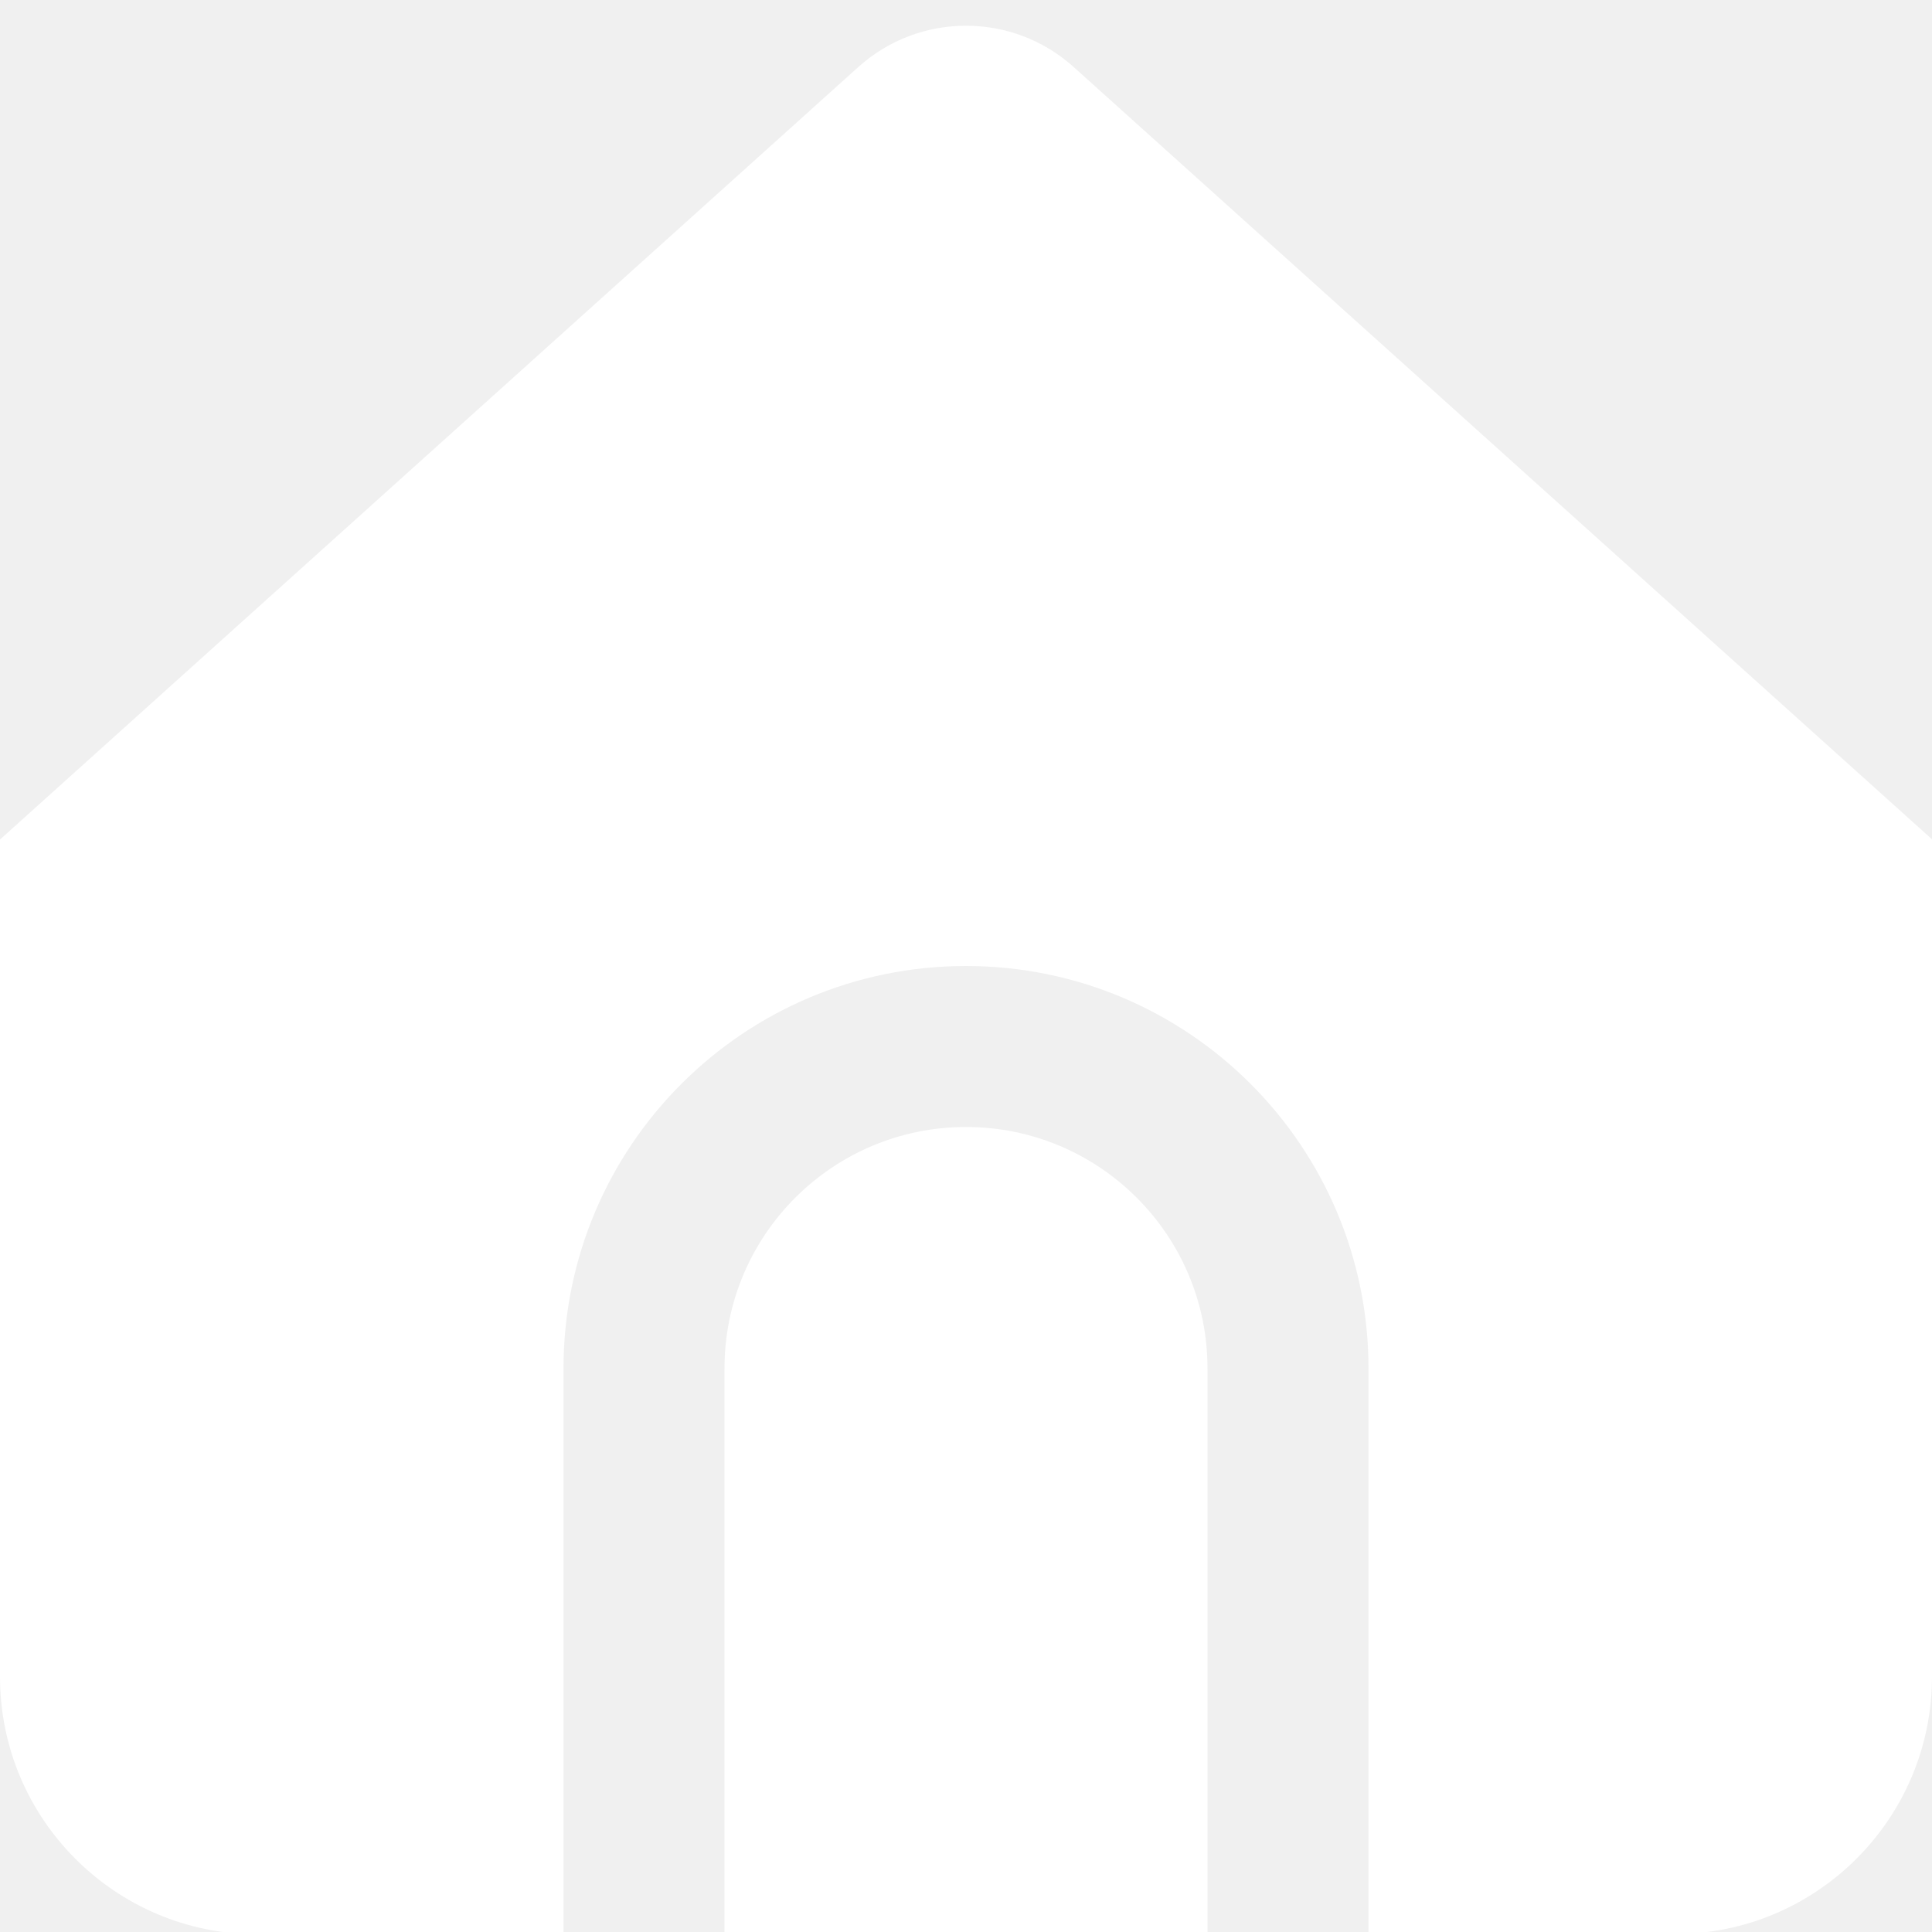
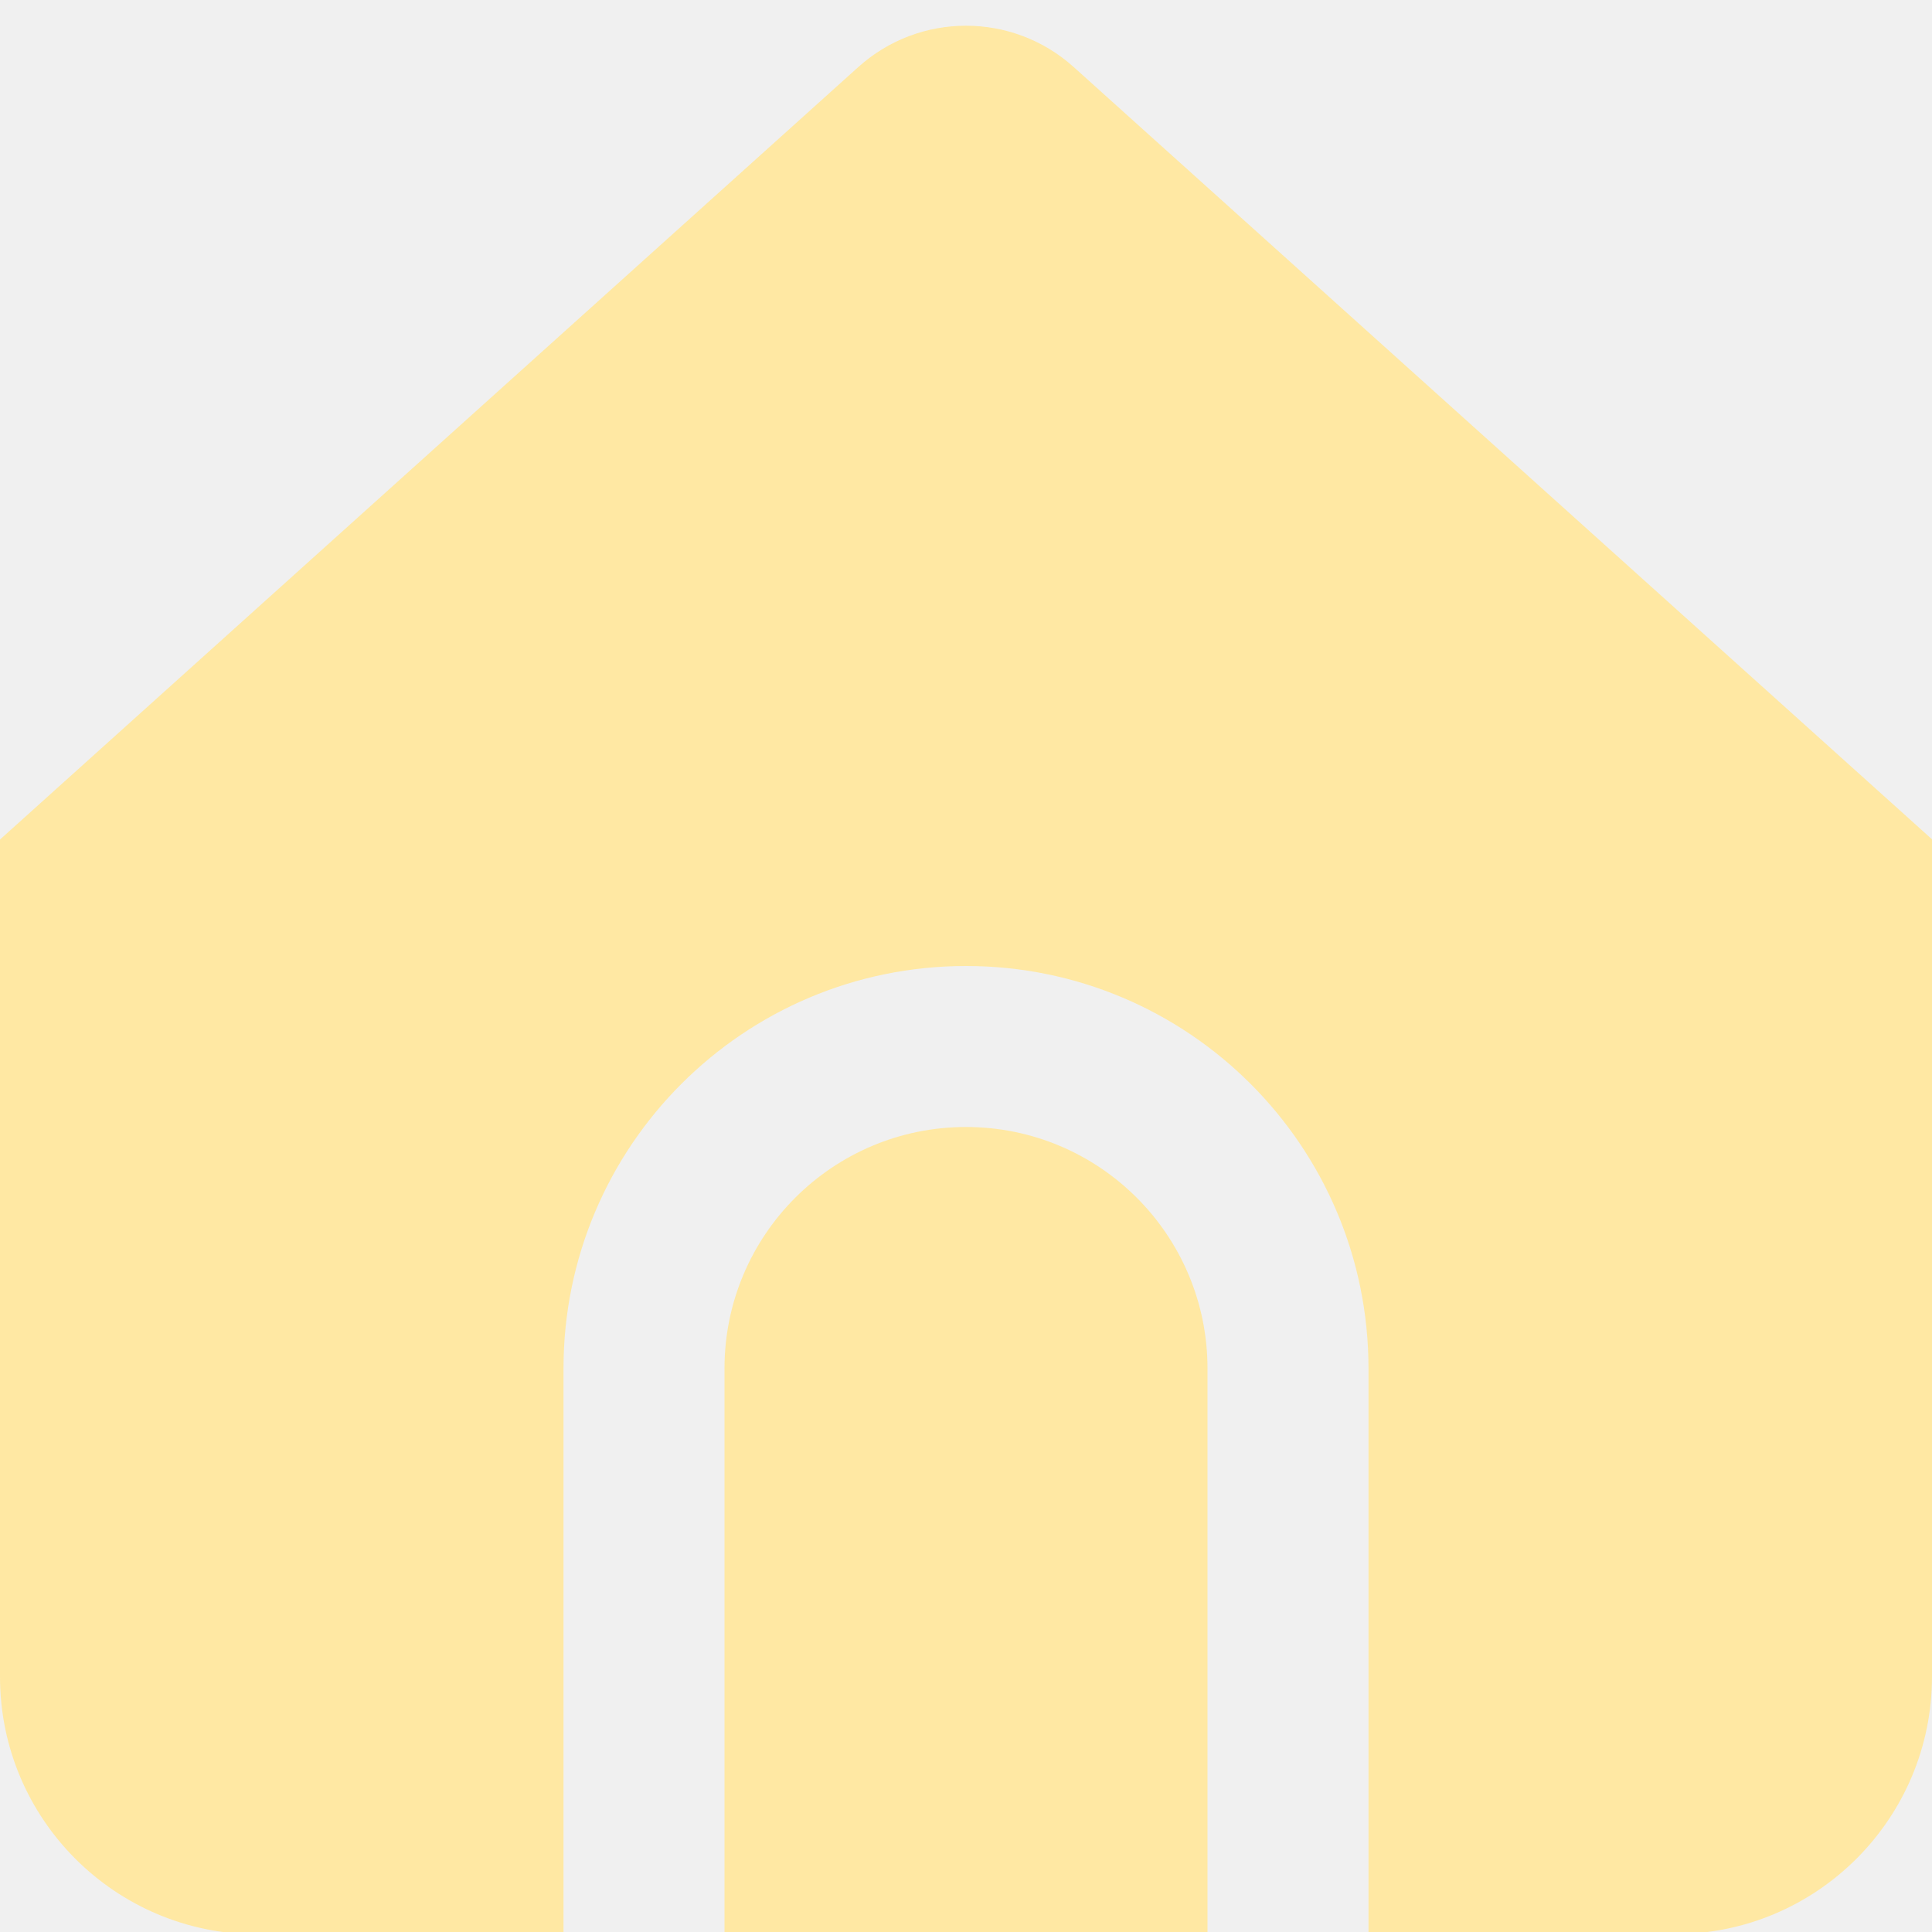
- <svg xmlns="http://www.w3.org/2000/svg" id="Layer_1" data-name="Layer 1" viewBox="0 0 24 24" width="512" height="512" fill="white">
+ <svg xmlns="http://www.w3.org/2000/svg" id="Layer_1" data-name="Layer 1" viewBox="0 0 24 24" width="512" height="512" fill="rgba(255, 232, 163, 1)">
  <path d="M12,14a3,3,0,0,0-3,3v7.026h6V17A3,3,0,0,0,12,14Z" />
  <path d="M13.338.833a2,2,0,0,0-2.676,0L0,10.429v10.4a3.2,3.2,0,0,0,3.2,3.2H7V17a5,5,0,0,1,10,0v7.026h3.8a3.2,3.2,0,0,0,3.2-3.2v-10.4Z" />
</svg>
